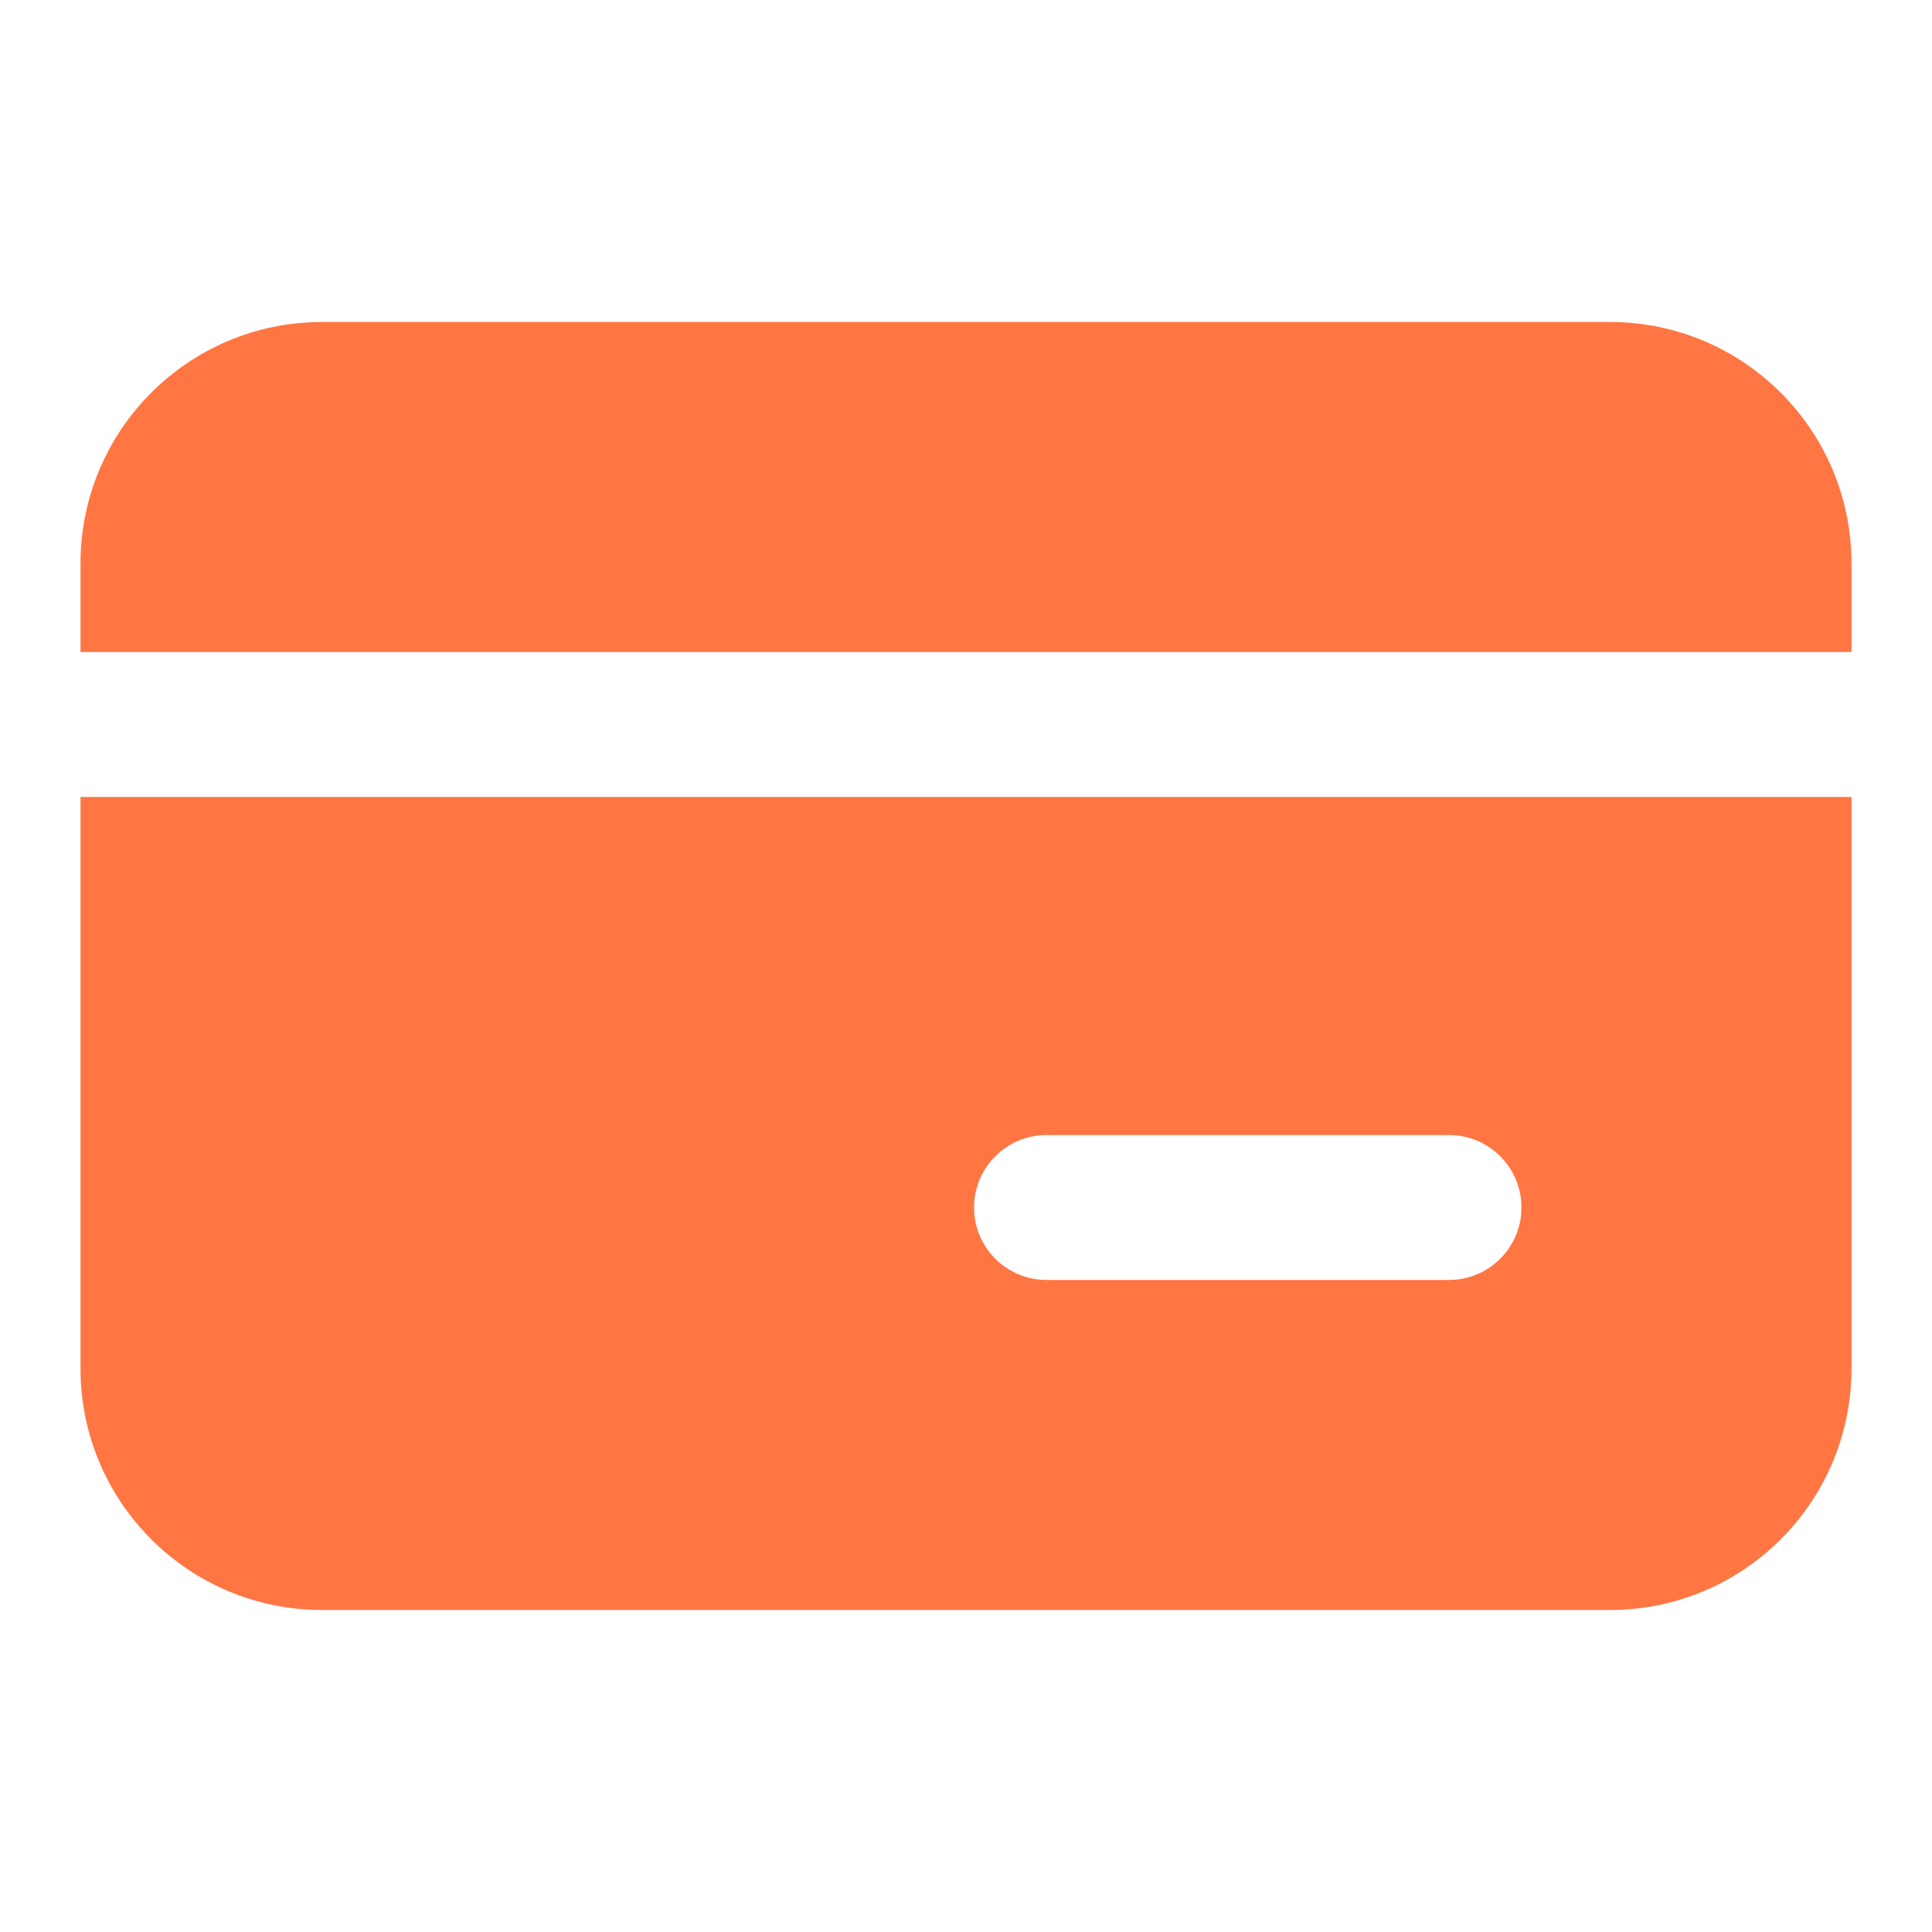
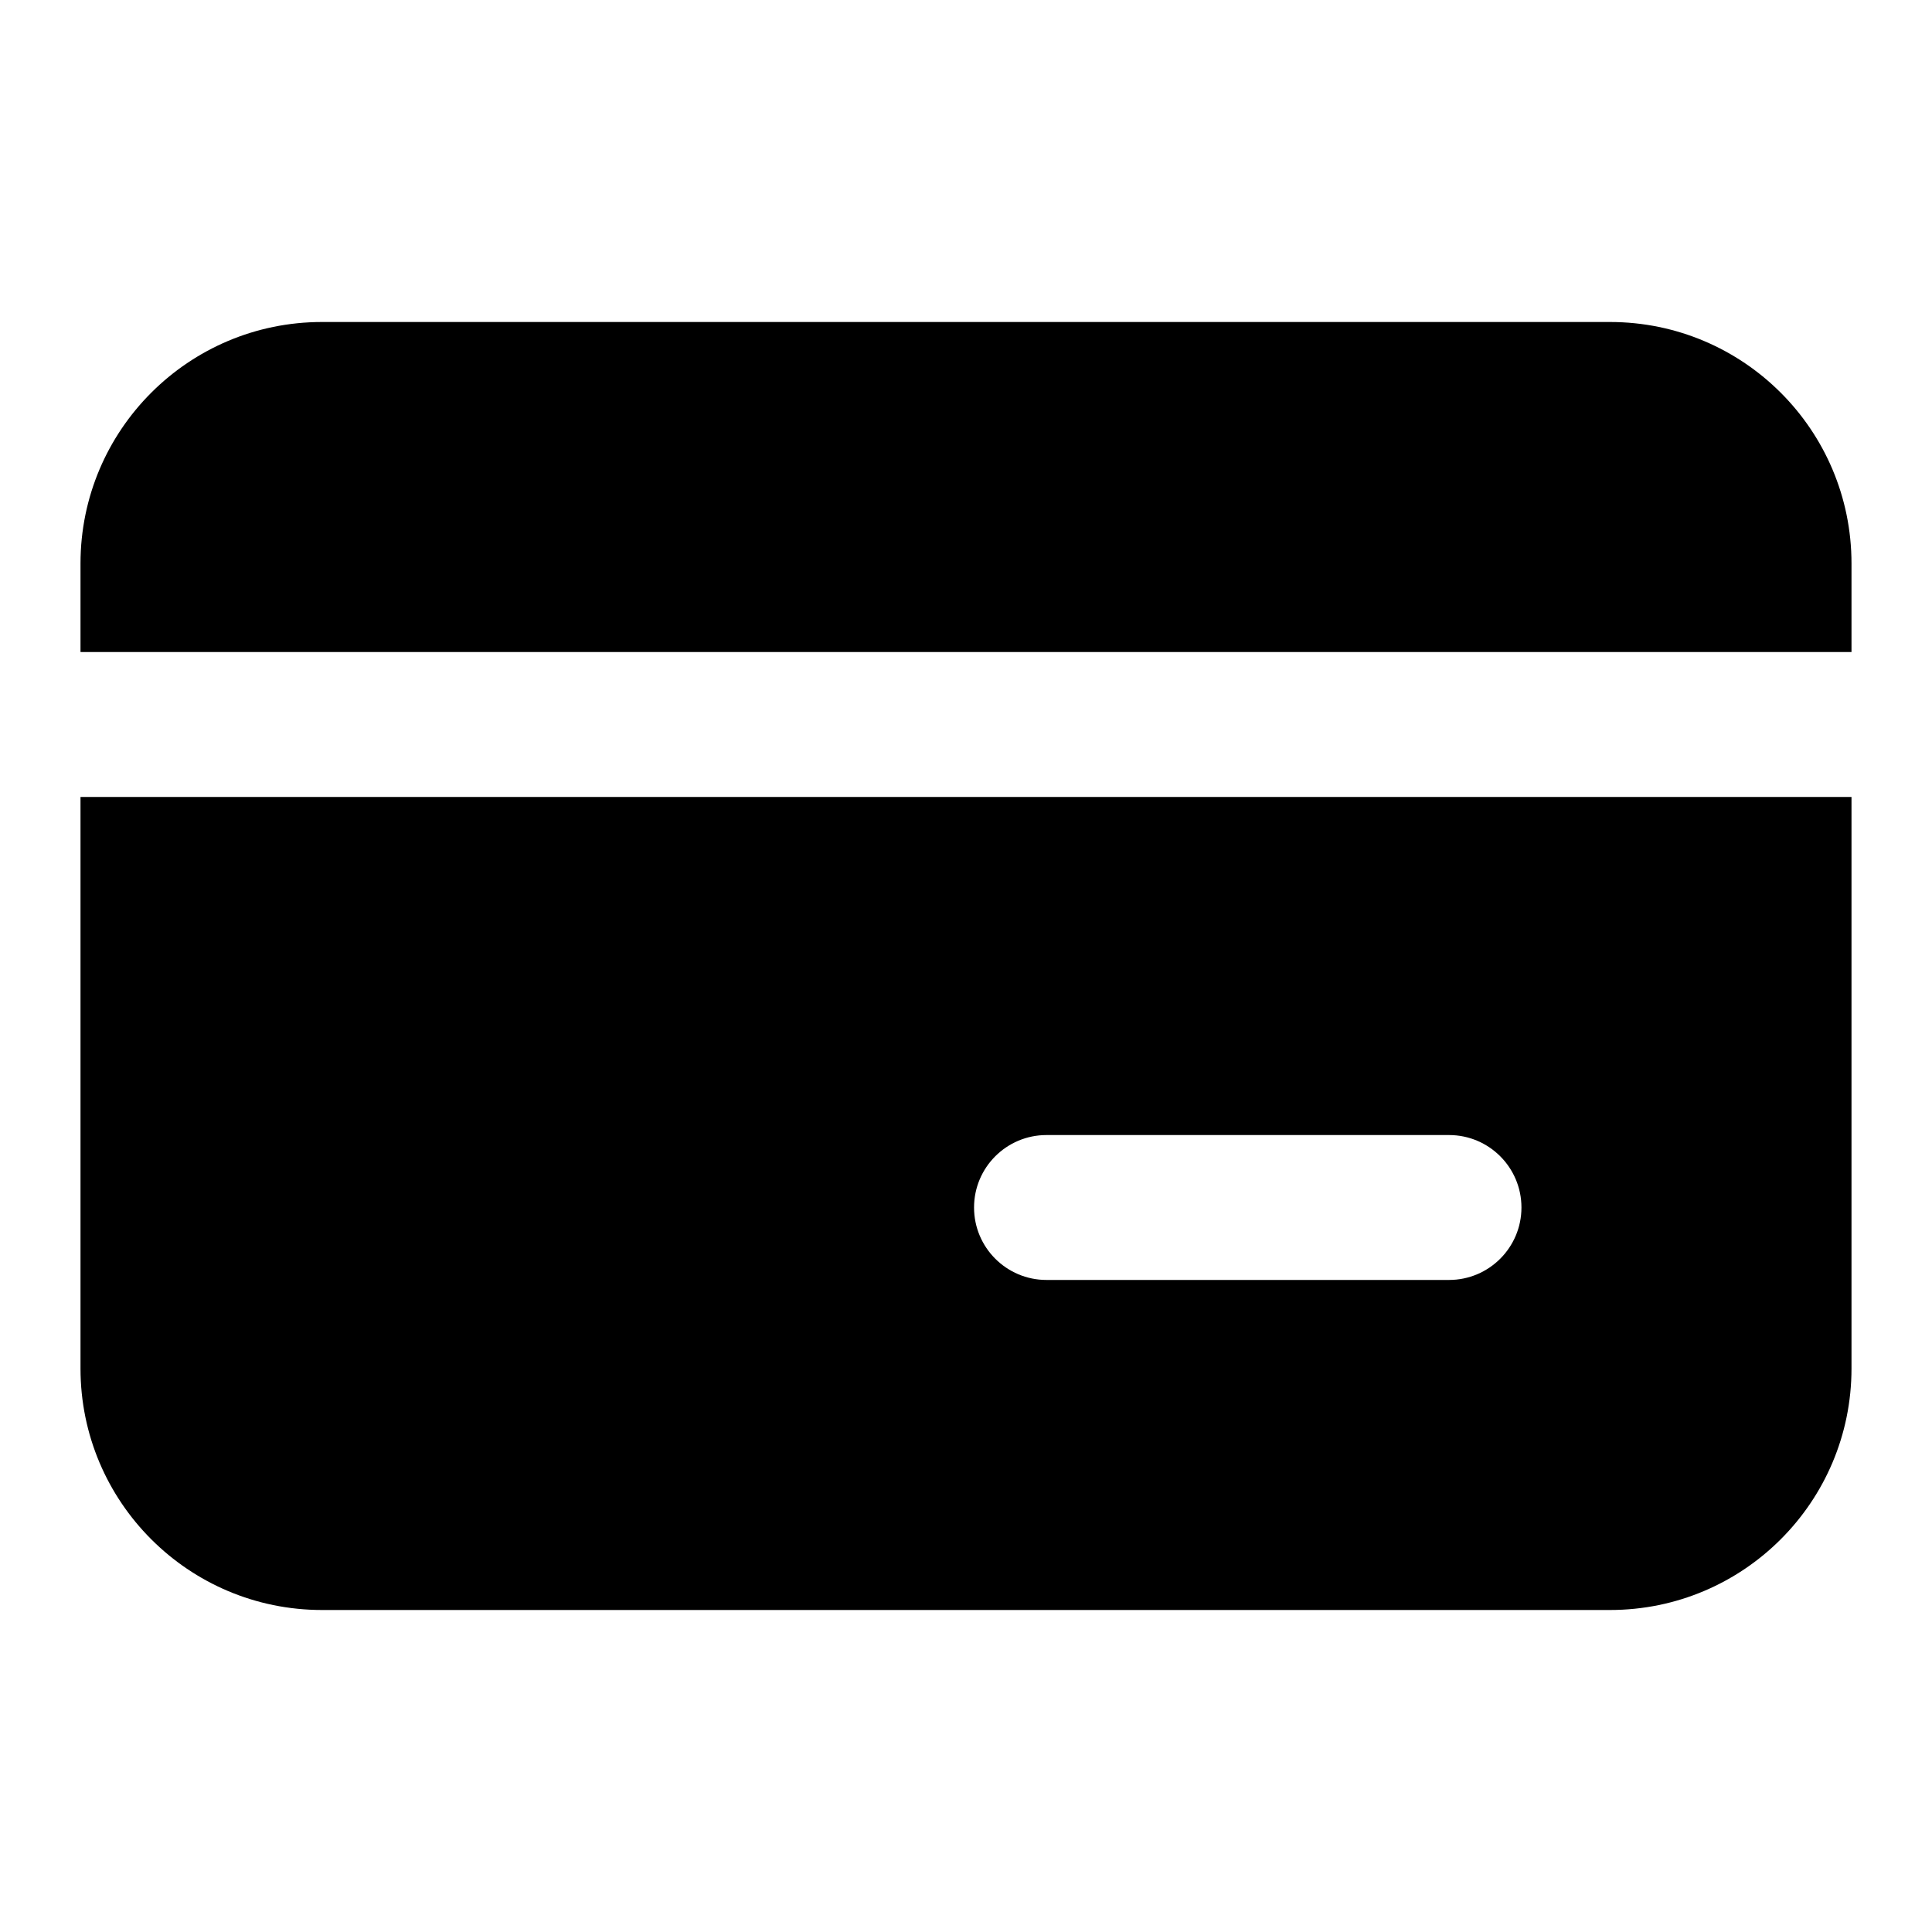
- <svg xmlns="http://www.w3.org/2000/svg" width="24" height="24" viewBox="0 0 24 24" fill="none">
-   <path fill-rule="evenodd" clip-rule="evenodd" d="M20 4H4C2.343 4 1 5.343 1 7V8.1H23V7C23 5.343 21.657 4 20 4ZM1 17V9.9H23V17C23 18.657 21.657 20 20 20H4C2.343 20 1 18.657 1 17ZM13 14.1C12.503 14.1 12.1 14.503 12.1 15C12.1 15.497 12.503 15.9 13 15.9H18C18.497 15.9 18.9 15.497 18.9 15C18.9 14.503 18.497 14.1 18 14.1H13Z" fill="#FF7643" />
+ <svg xmlns="http://www.w3.org/2000/svg" width="24" height="24" viewBox="0 0 24 24" fill="currentColor">
+   <path fill-rule="evenodd" clip-rule="evenodd" d="M20 4H4C2.343 4 1 5.343 1 7V8.1H23V7C23 5.343 21.657 4 20 4ZM1 17V9.9H23V17C23 18.657 21.657 20 20 20H4C2.343 20 1 18.657 1 17ZM13 14.1C12.503 14.1 12.1 14.503 12.1 15C12.1 15.497 12.503 15.9 13 15.9H18C18.497 15.9 18.9 15.497 18.9 15C18.9 14.503 18.497 14.1 18 14.1H13Z" fill="currentColor" />
</svg>
